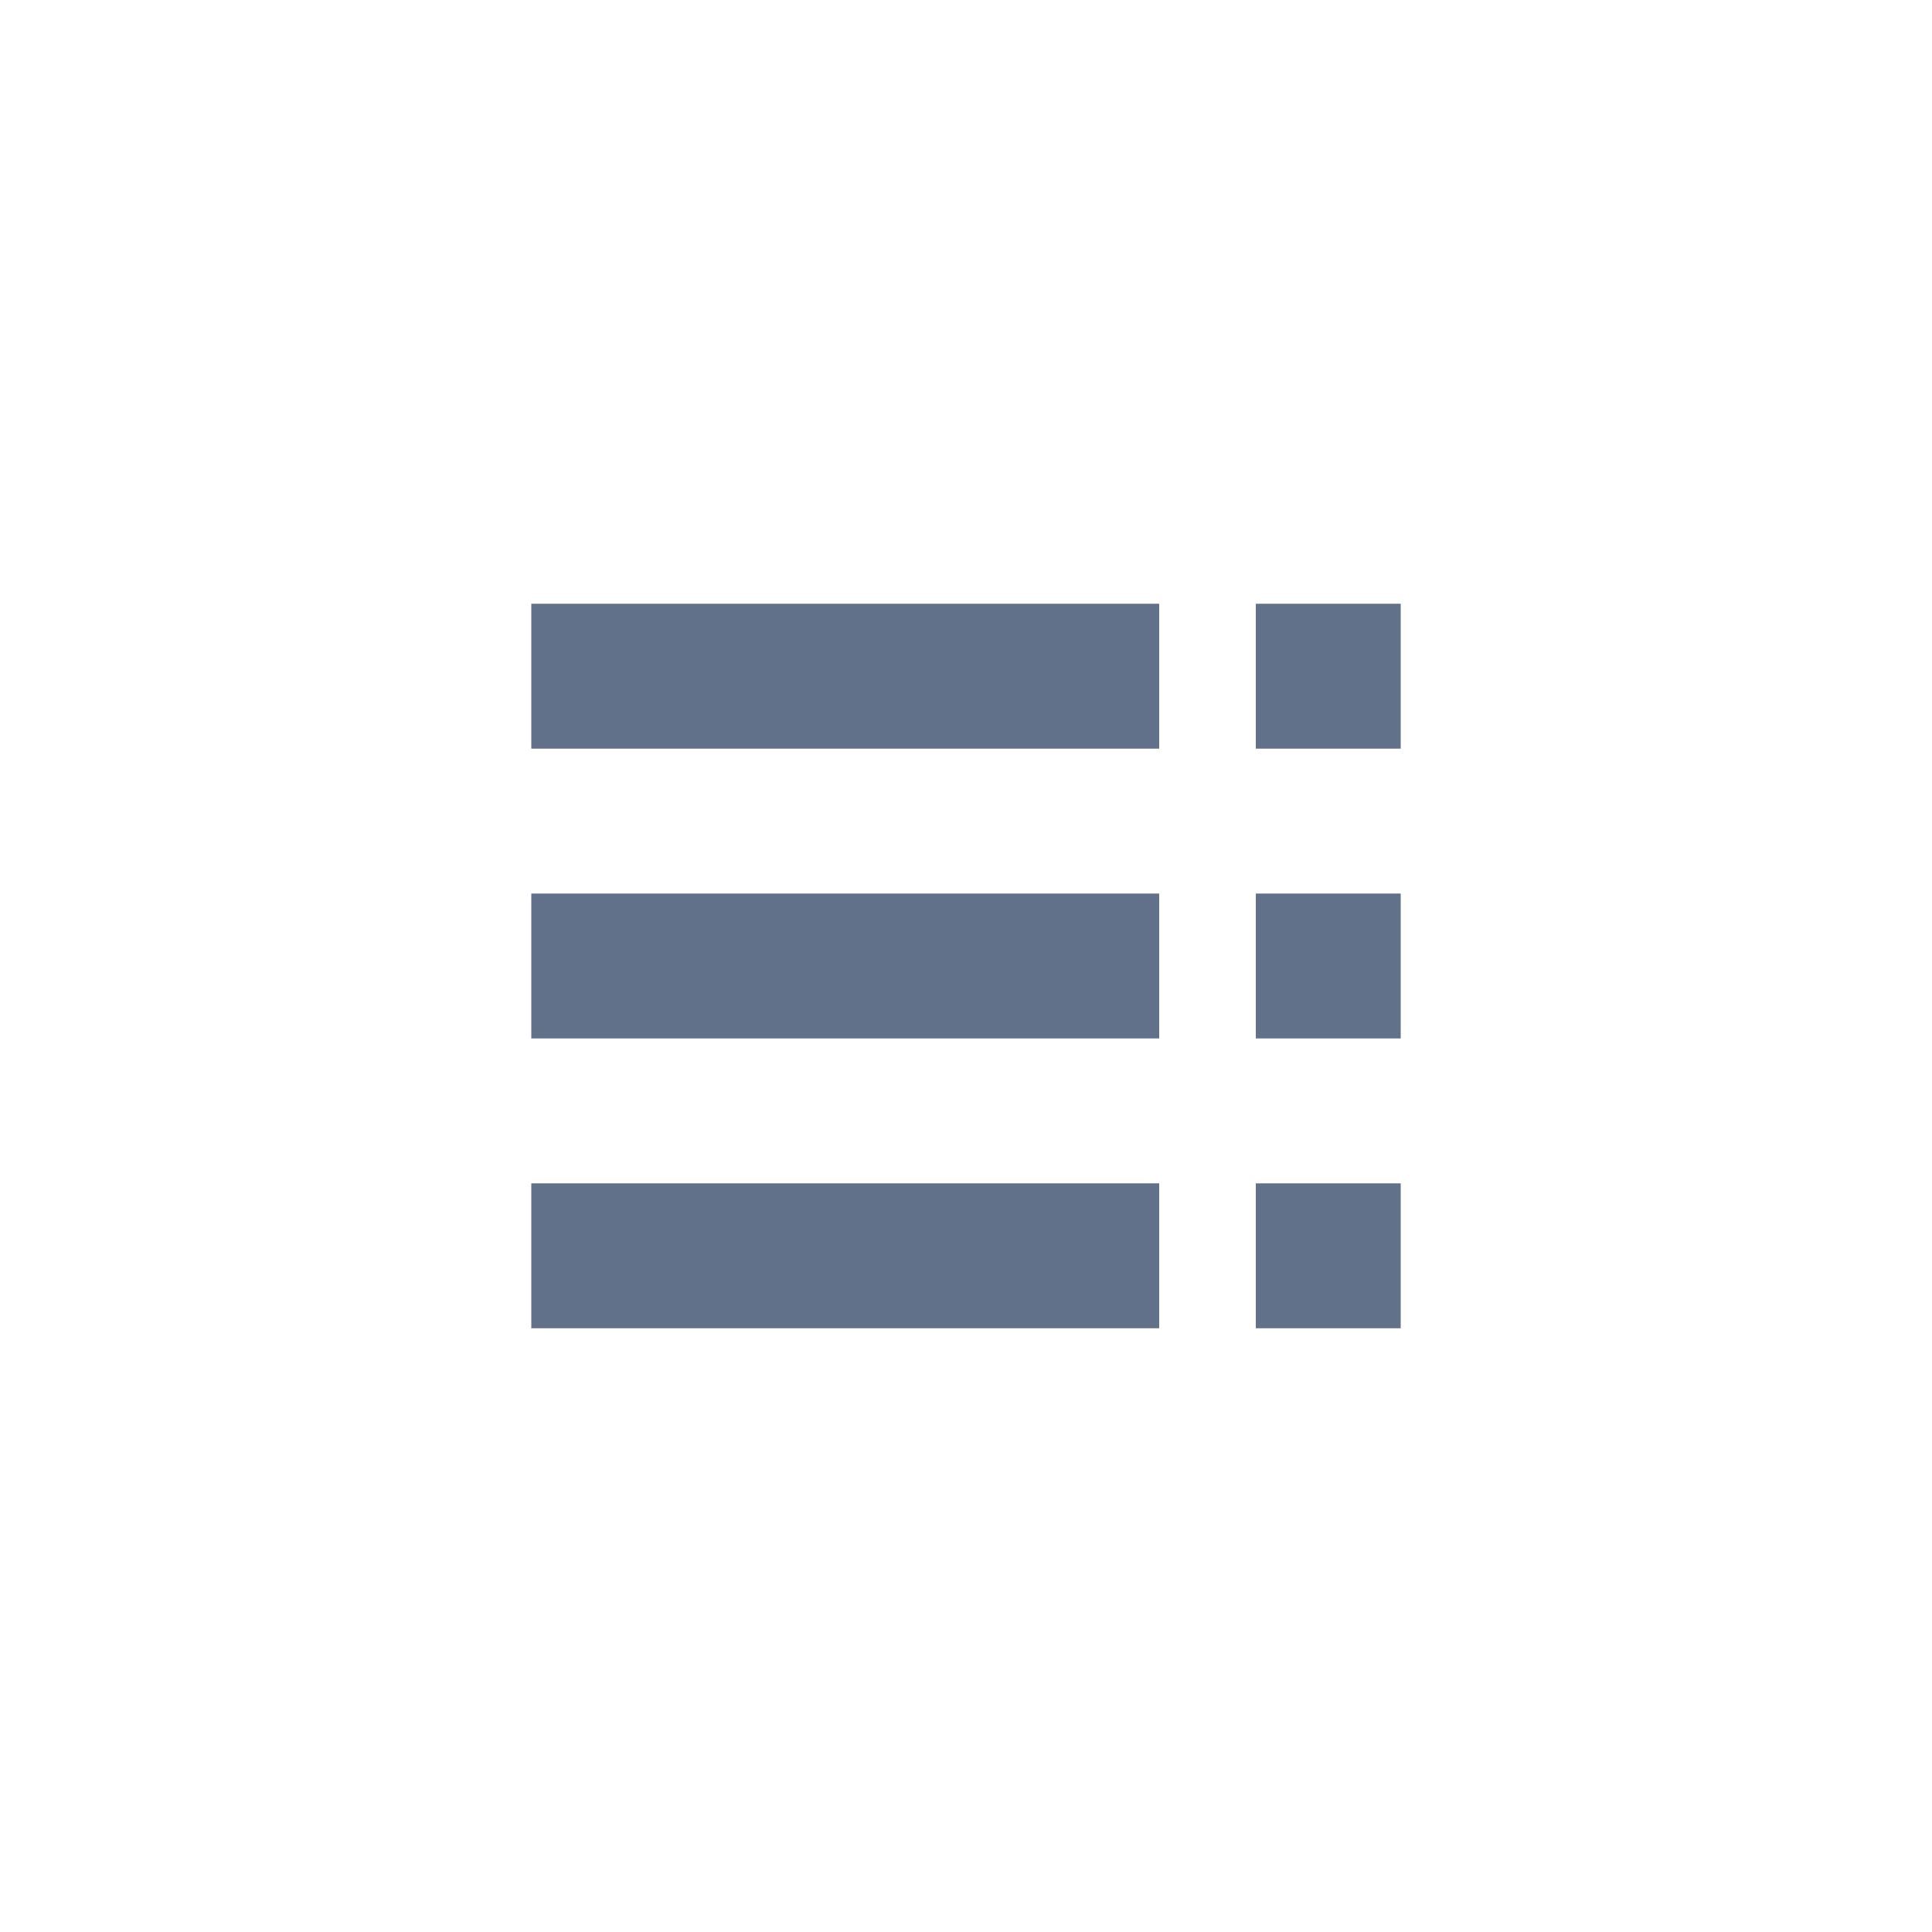
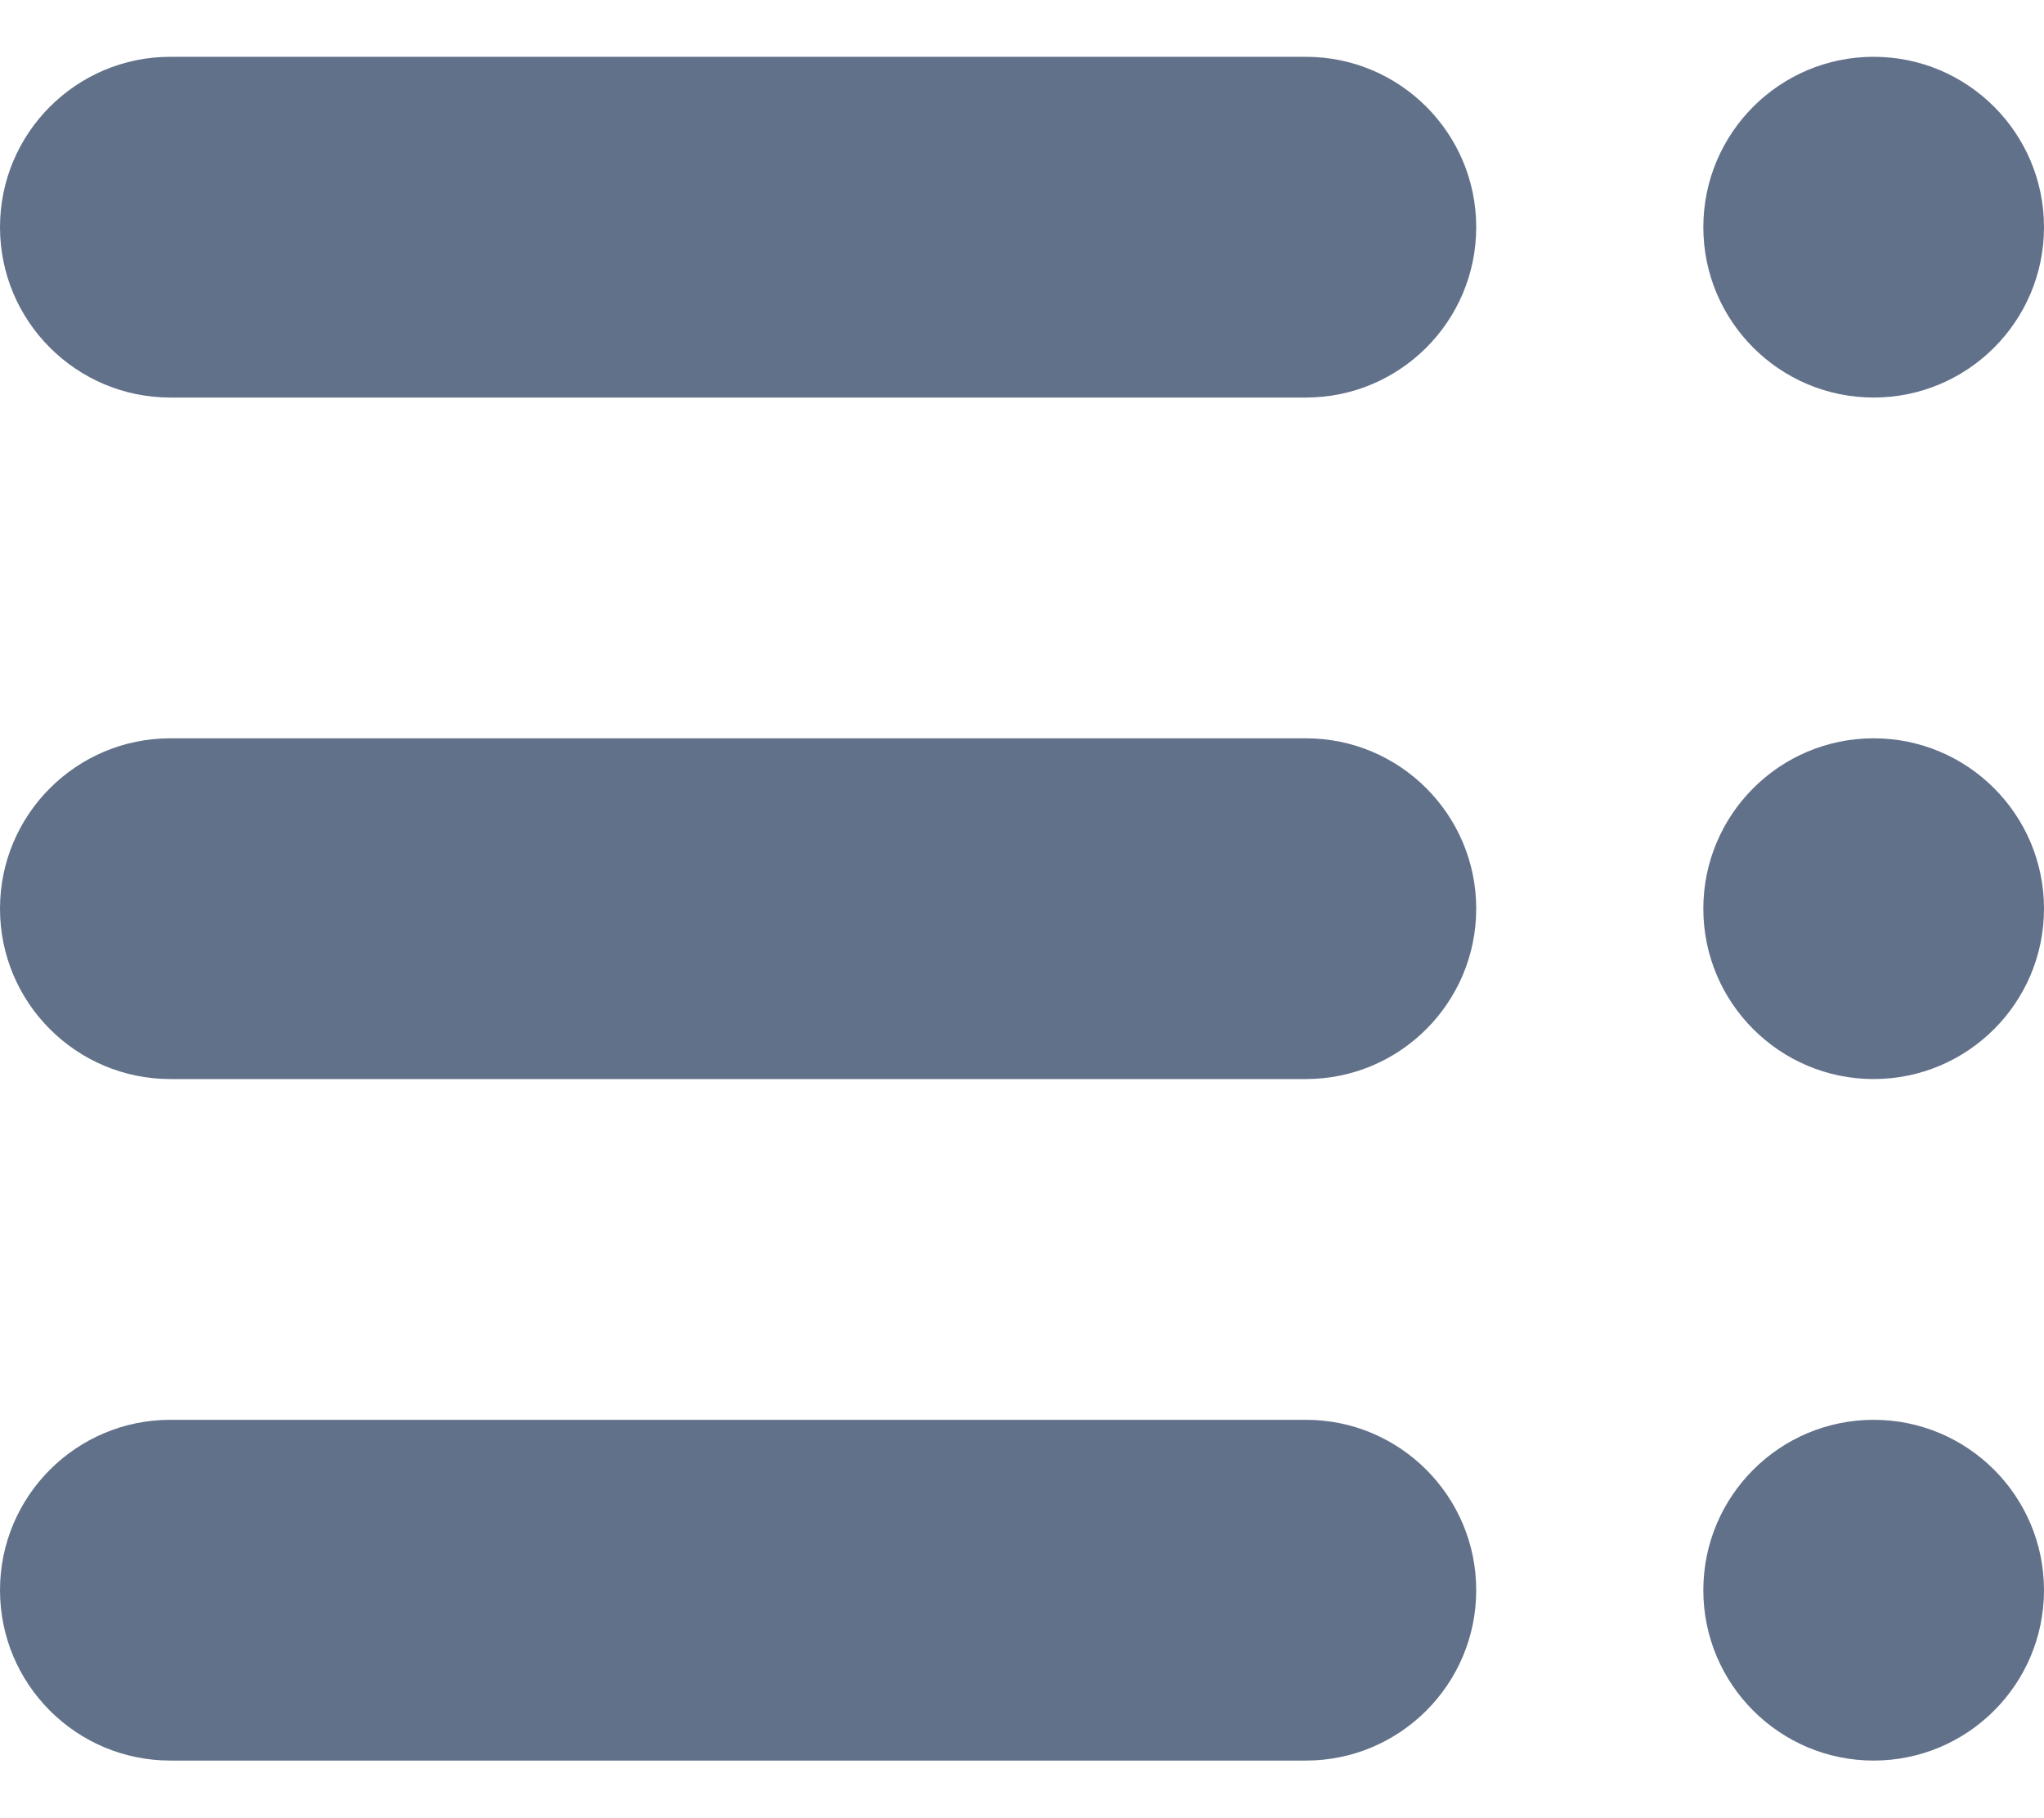
- <svg xmlns="http://www.w3.org/2000/svg" width="40" height="40" viewBox="0 0 40 40" fill="none">
-   <path d="M11 15.5H24V12.5H11V15.5ZM11 21.5H24V18.5H11V21.5ZM11 27.5H24V24.5H11V27.5ZM26 27.5H29V24.5H26V27.5ZM26 12.5V15.5H29V12.5H26ZM26 21.5H29V18.5H26V21.5Z" fill="#62718A" />
+ <svg xmlns="http://www.w3.org/2000/svg" width="18" height="16" viewBox="0 0 18 16" fill="none">
+   <path d="M0 2C0 2.828 0.672 3.5 1.5 3.5H11.5C12.328 3.5 13 2.828 13 2C13 1.172 12.328 0.5 11.5 0.5H1.5C0.672 0.5 0 1.172 0 2ZM0 8C0 8.828 0.672 9.5 1.5 9.5H11.5C12.328 9.5 13 8.828 13 8C13 7.172 12.328 6.5 11.5 6.5H1.5C0.672 6.5 0 7.172 0 8ZM0 14C0 14.828 0.672 15.5 1.5 15.5H11.5C12.328 15.5 13 14.828 13 14C13 13.172 12.328 12.5 11.5 12.5H1.5C0.672 12.5 0 13.172 0 14ZM15 14C15 14.828 15.672 15.5 16.5 15.5C17.328 15.5 18 14.828 18 14C18 13.172 17.328 12.5 16.5 12.5C15.672 12.5 15 13.172 15 14ZM16.5 0.5C15.672 0.5 15 1.172 15 2C15 2.828 15.672 3.5 16.5 3.5C17.328 3.5 18 2.828 18 2C18 1.172 17.328 0.5 16.5 0.5ZM15 8C15 8.828 15.672 9.5 16.5 9.5C17.328 9.5 18 8.828 18 8C18 7.172 17.328 6.5 16.5 6.5C15.672 6.5 15 7.172 15 8Z" fill="#62718A" />
</svg>
